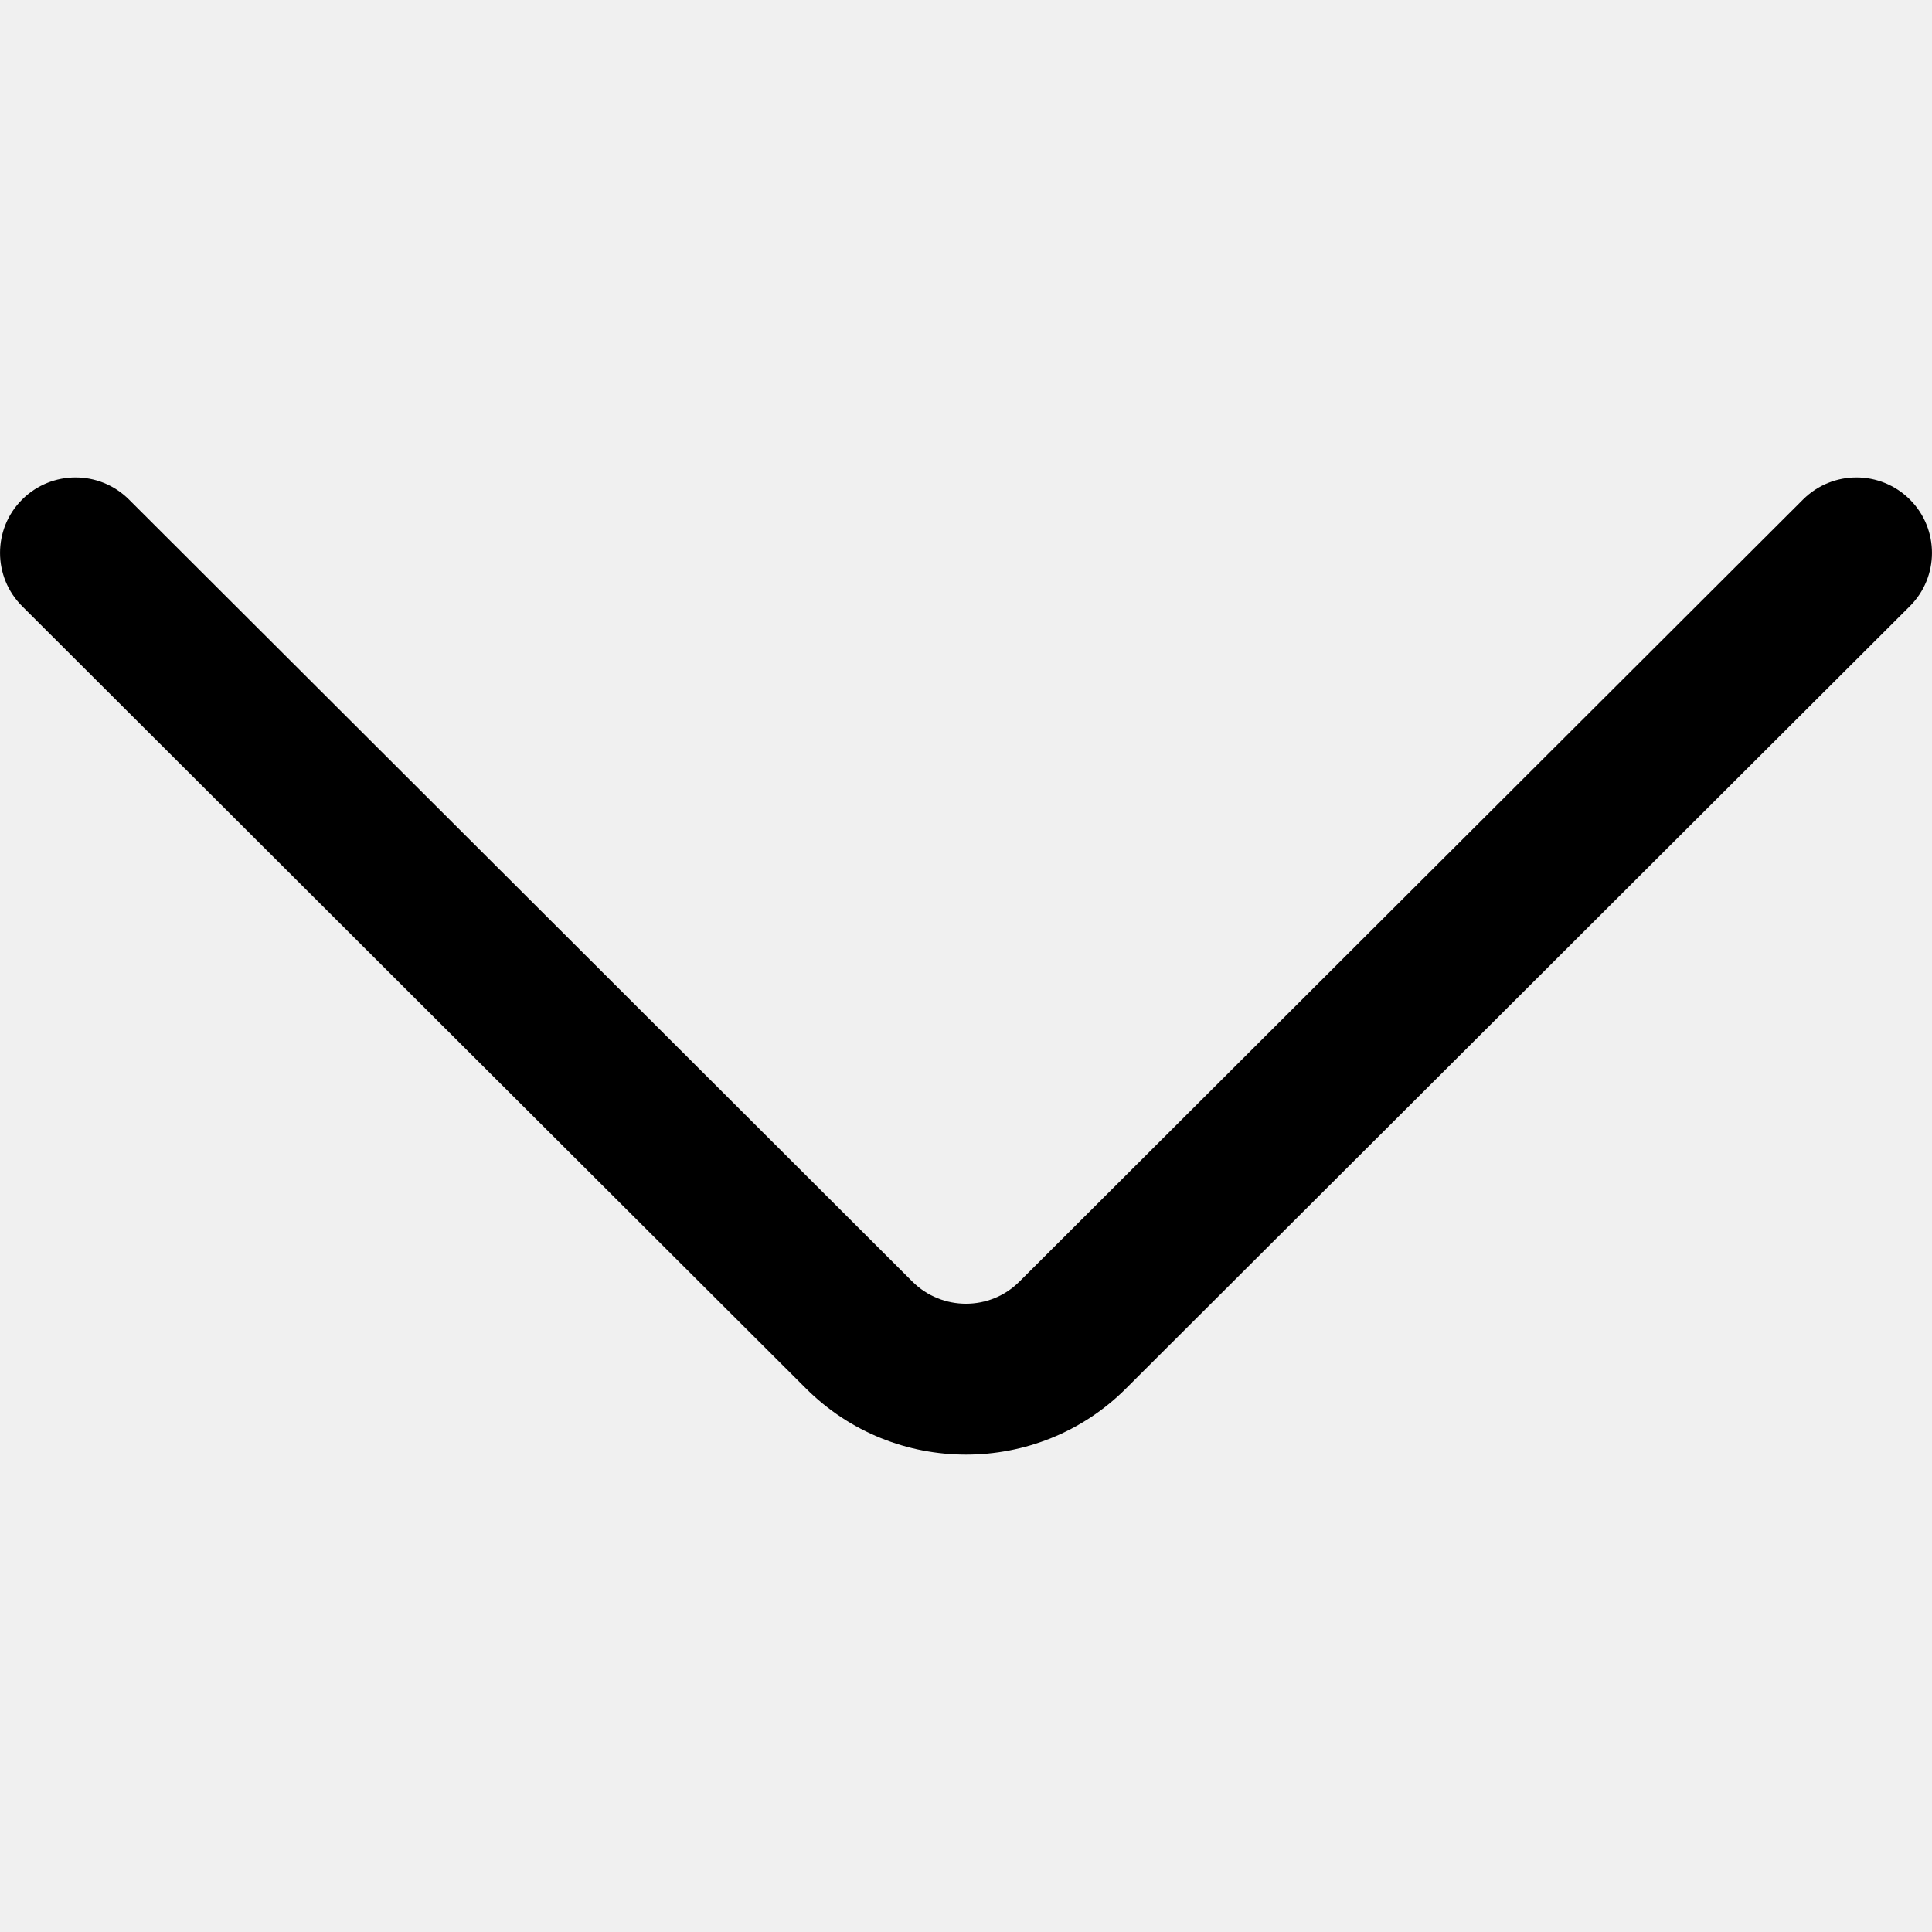
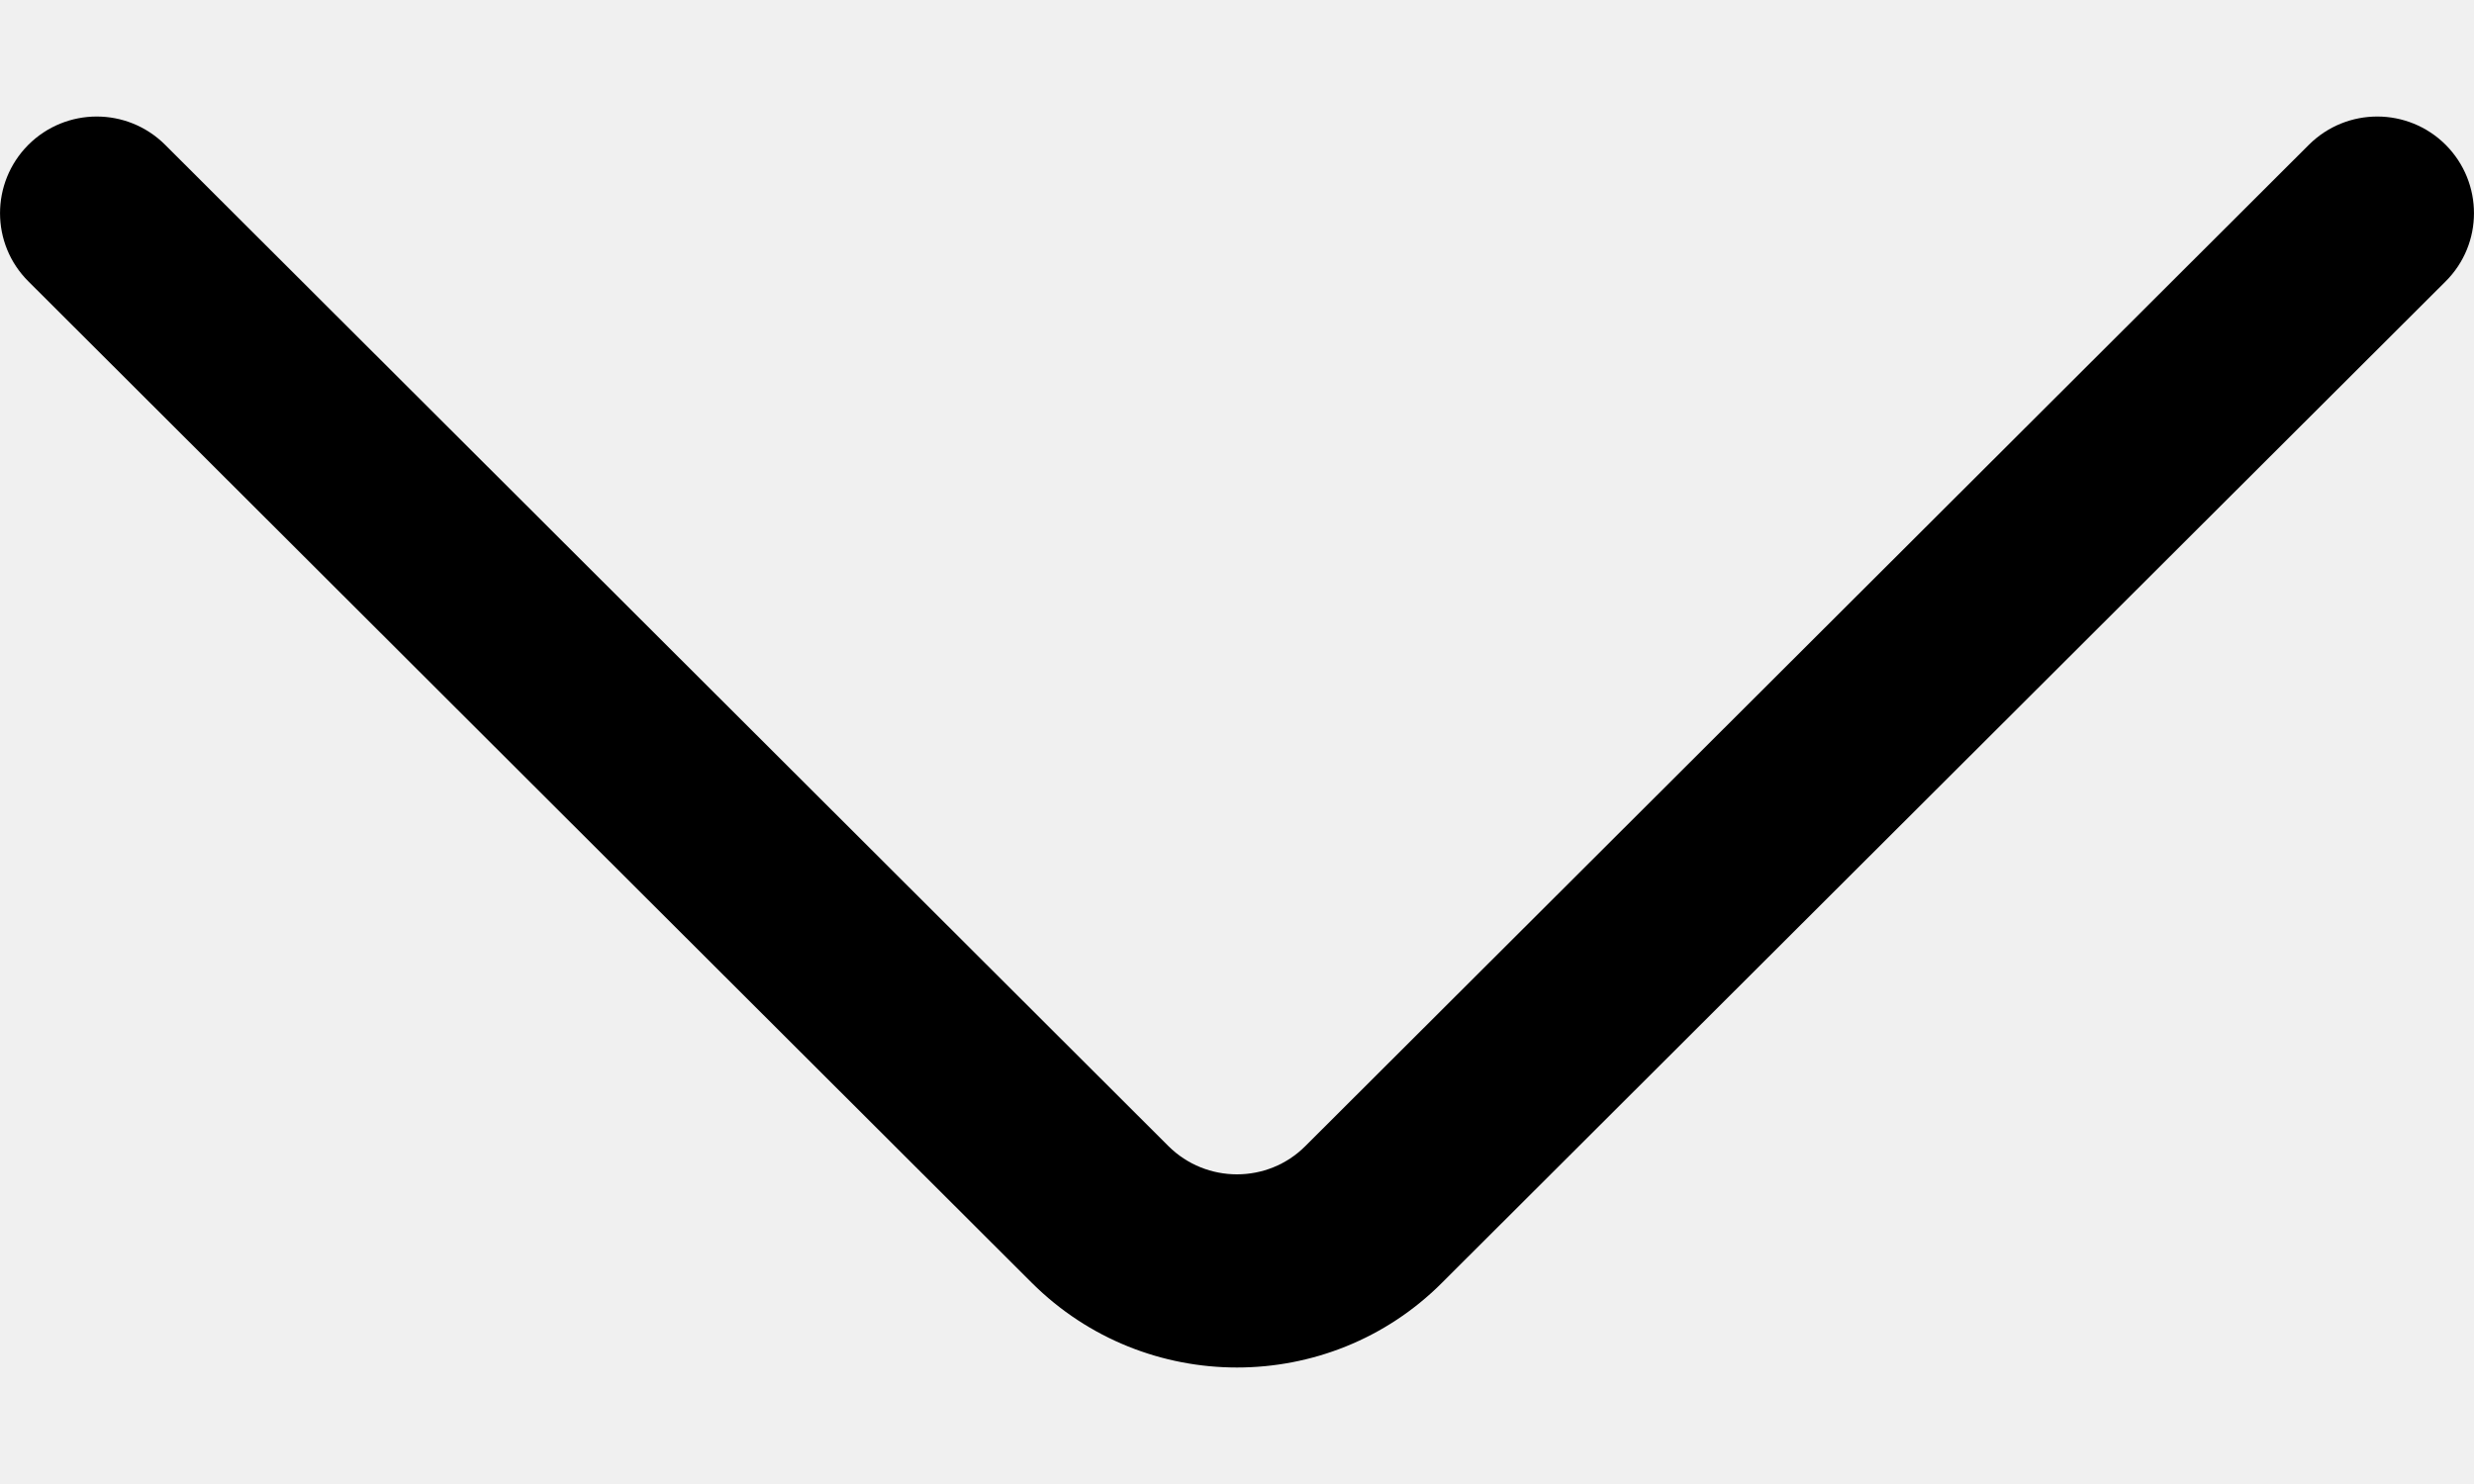
- <svg xmlns="http://www.w3.org/2000/svg" width="10" height="10" viewBox="0 0 10 10" fill="none">
-   <g clip-path="url(#clip0)">
-     <path d="M9.886 2.586C9.733 2.433 9.486 2.433 9.333 2.585L5.276 6.634C5.124 6.786 4.876 6.786 4.723 6.634L0.667 2.585C0.514 2.433 0.267 2.433 0.114 2.586C-0.038 2.738 -0.038 2.986 0.115 3.138L4.171 7.186C4.4 7.415 4.7 7.529 5 7.529C5.3 7.529 5.6 7.415 5.828 7.187L9.885 3.138C10.038 2.986 10.038 2.738 9.886 2.586Z" fill="black" />
-   </g>
-   <defs>
-     <clipPath id="clip0">
-       <rect width="10" height="10" fill="white" />
-     </clipPath>
-   </defs>
+ <svg xmlns="http://www.w3.org/2000/svg" width="10" height="6" viewBox="0 0 10 6" fill="none">
+   <path d="M9.886 0.586C9.733 0.433 9.486 0.433 9.333 0.585L5.276 4.634C5.124 4.786 4.876 4.786 4.723 4.634L0.667 0.585C0.514 0.433 0.267 0.433 0.114 0.586C-0.038 0.739 -0.038 0.986 0.115 1.138L4.171 5.187C4.4 5.415 4.7 5.529 5 5.529C5.3 5.529 5.6 5.415 5.828 5.187L9.885 1.138C10.038 0.986 10.038 0.739 9.886 0.586Z" fill="black" />
</svg>
